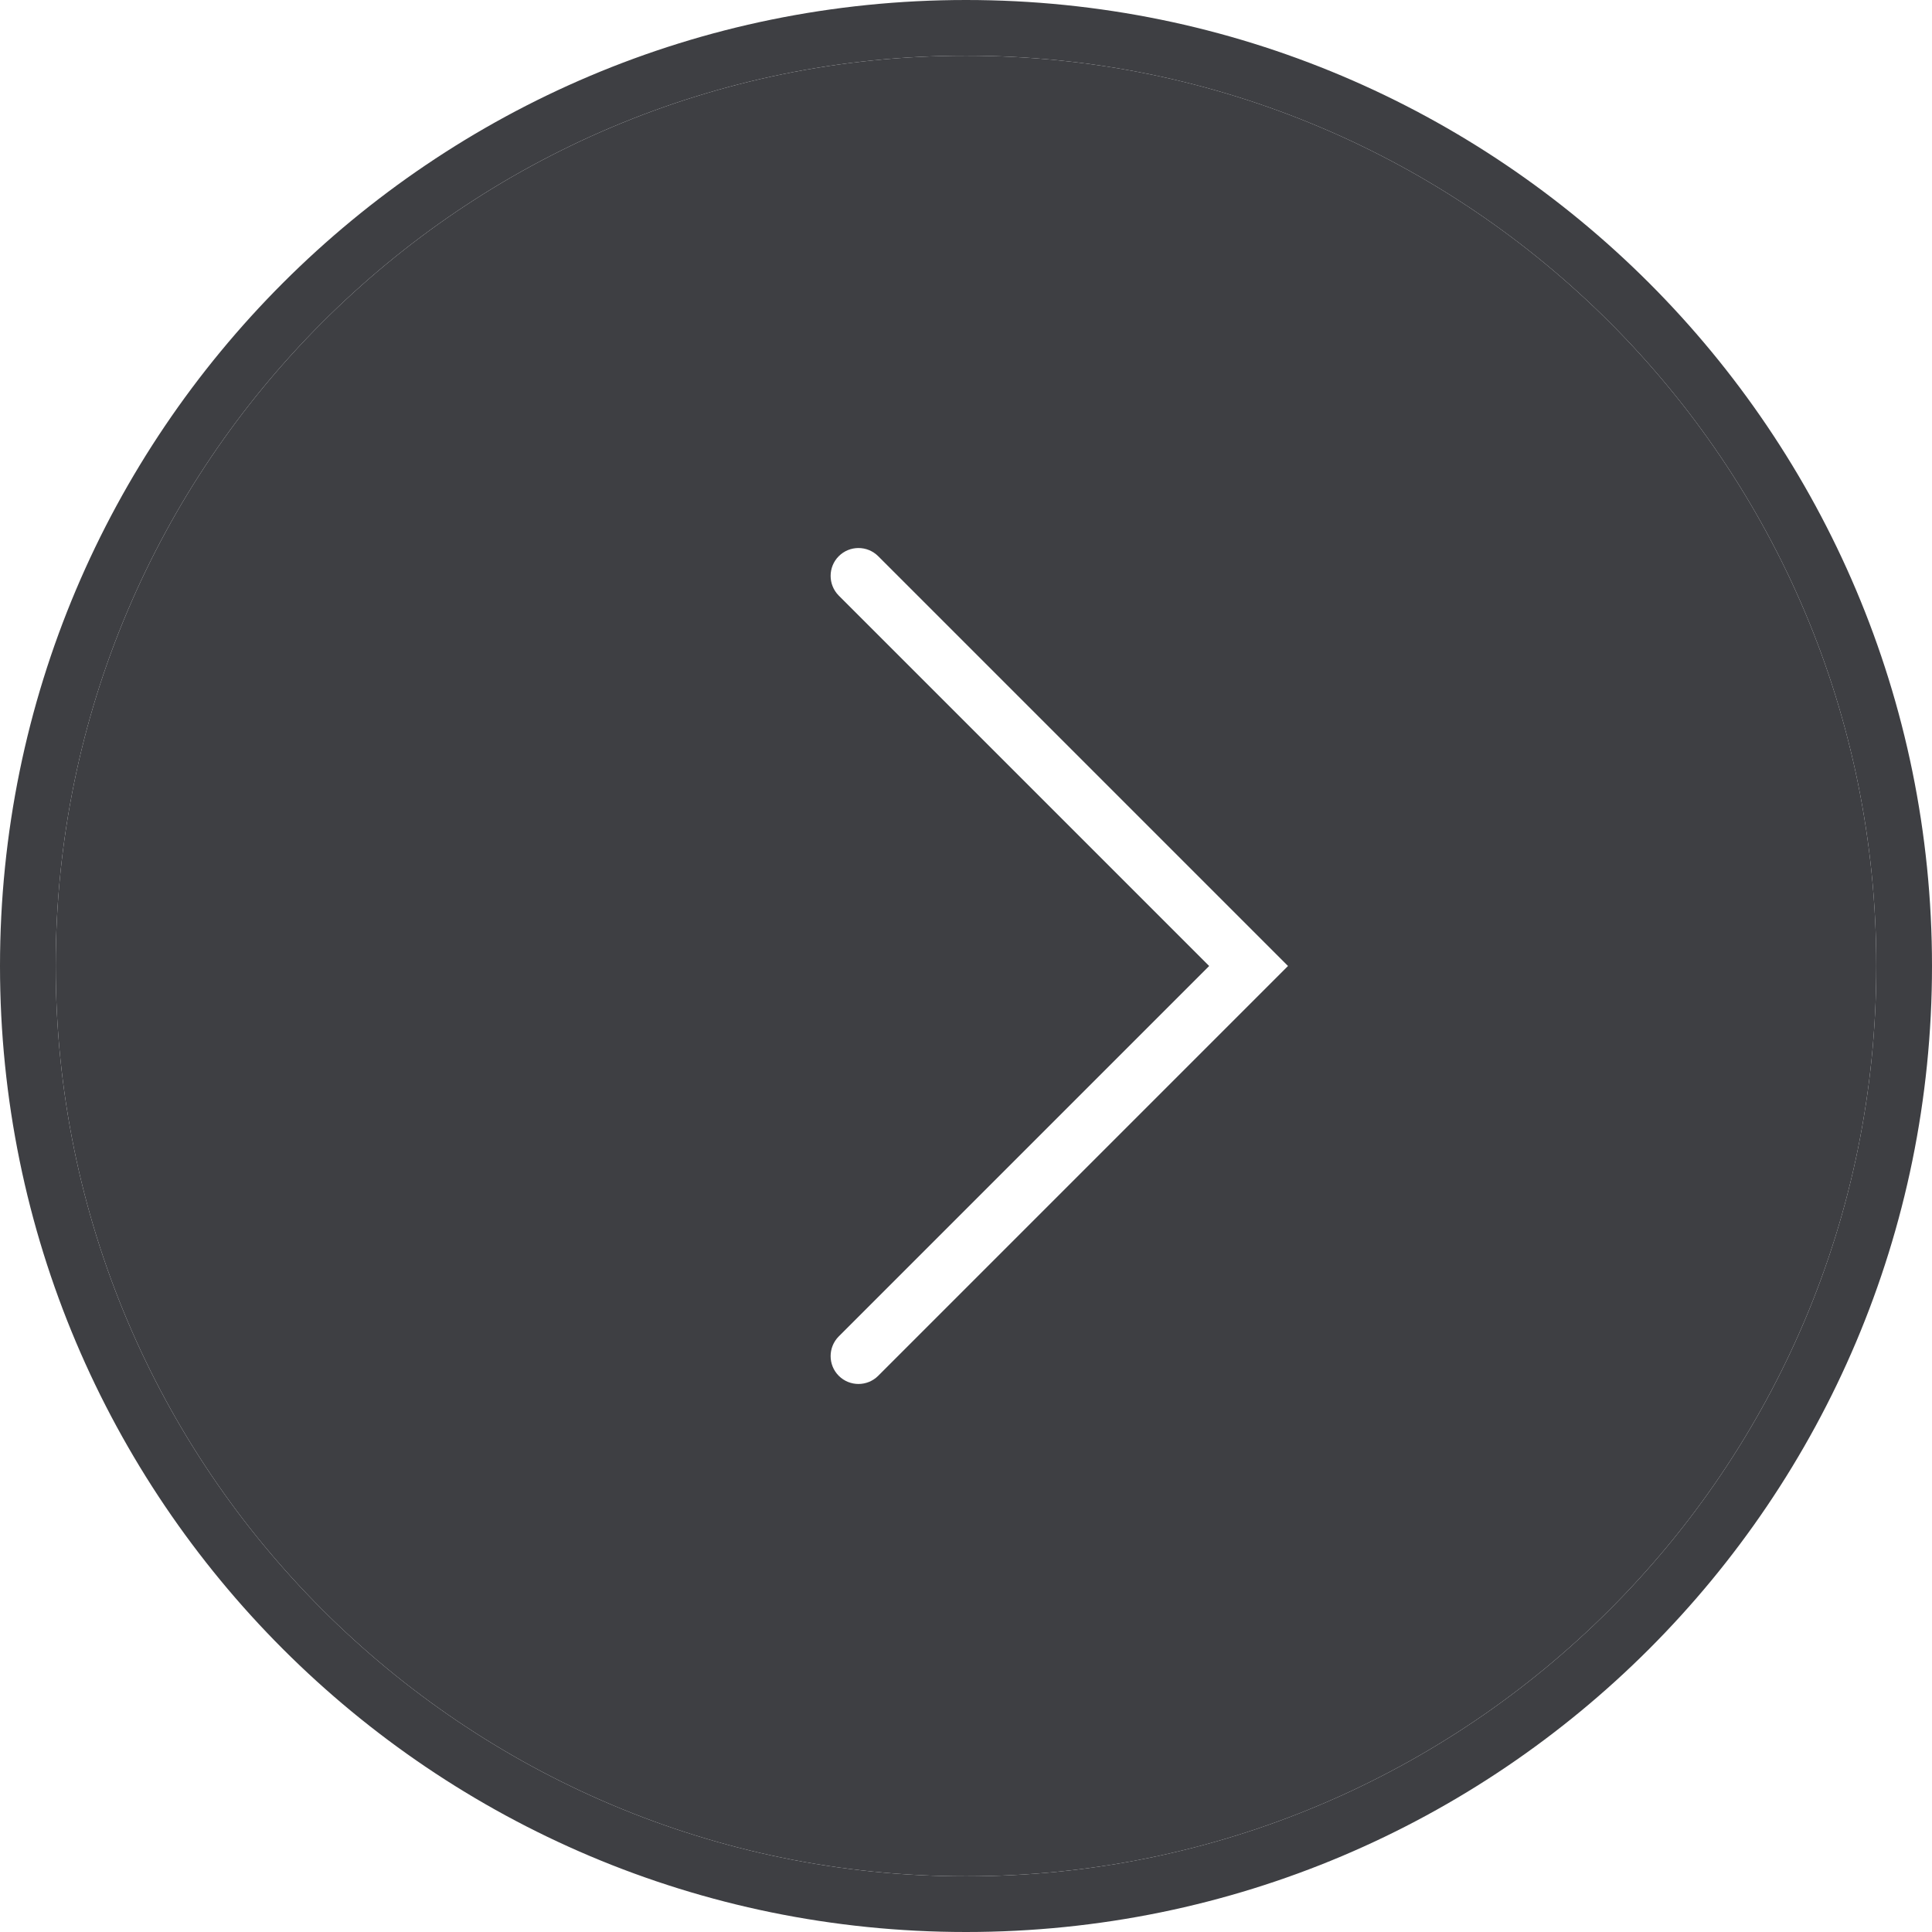
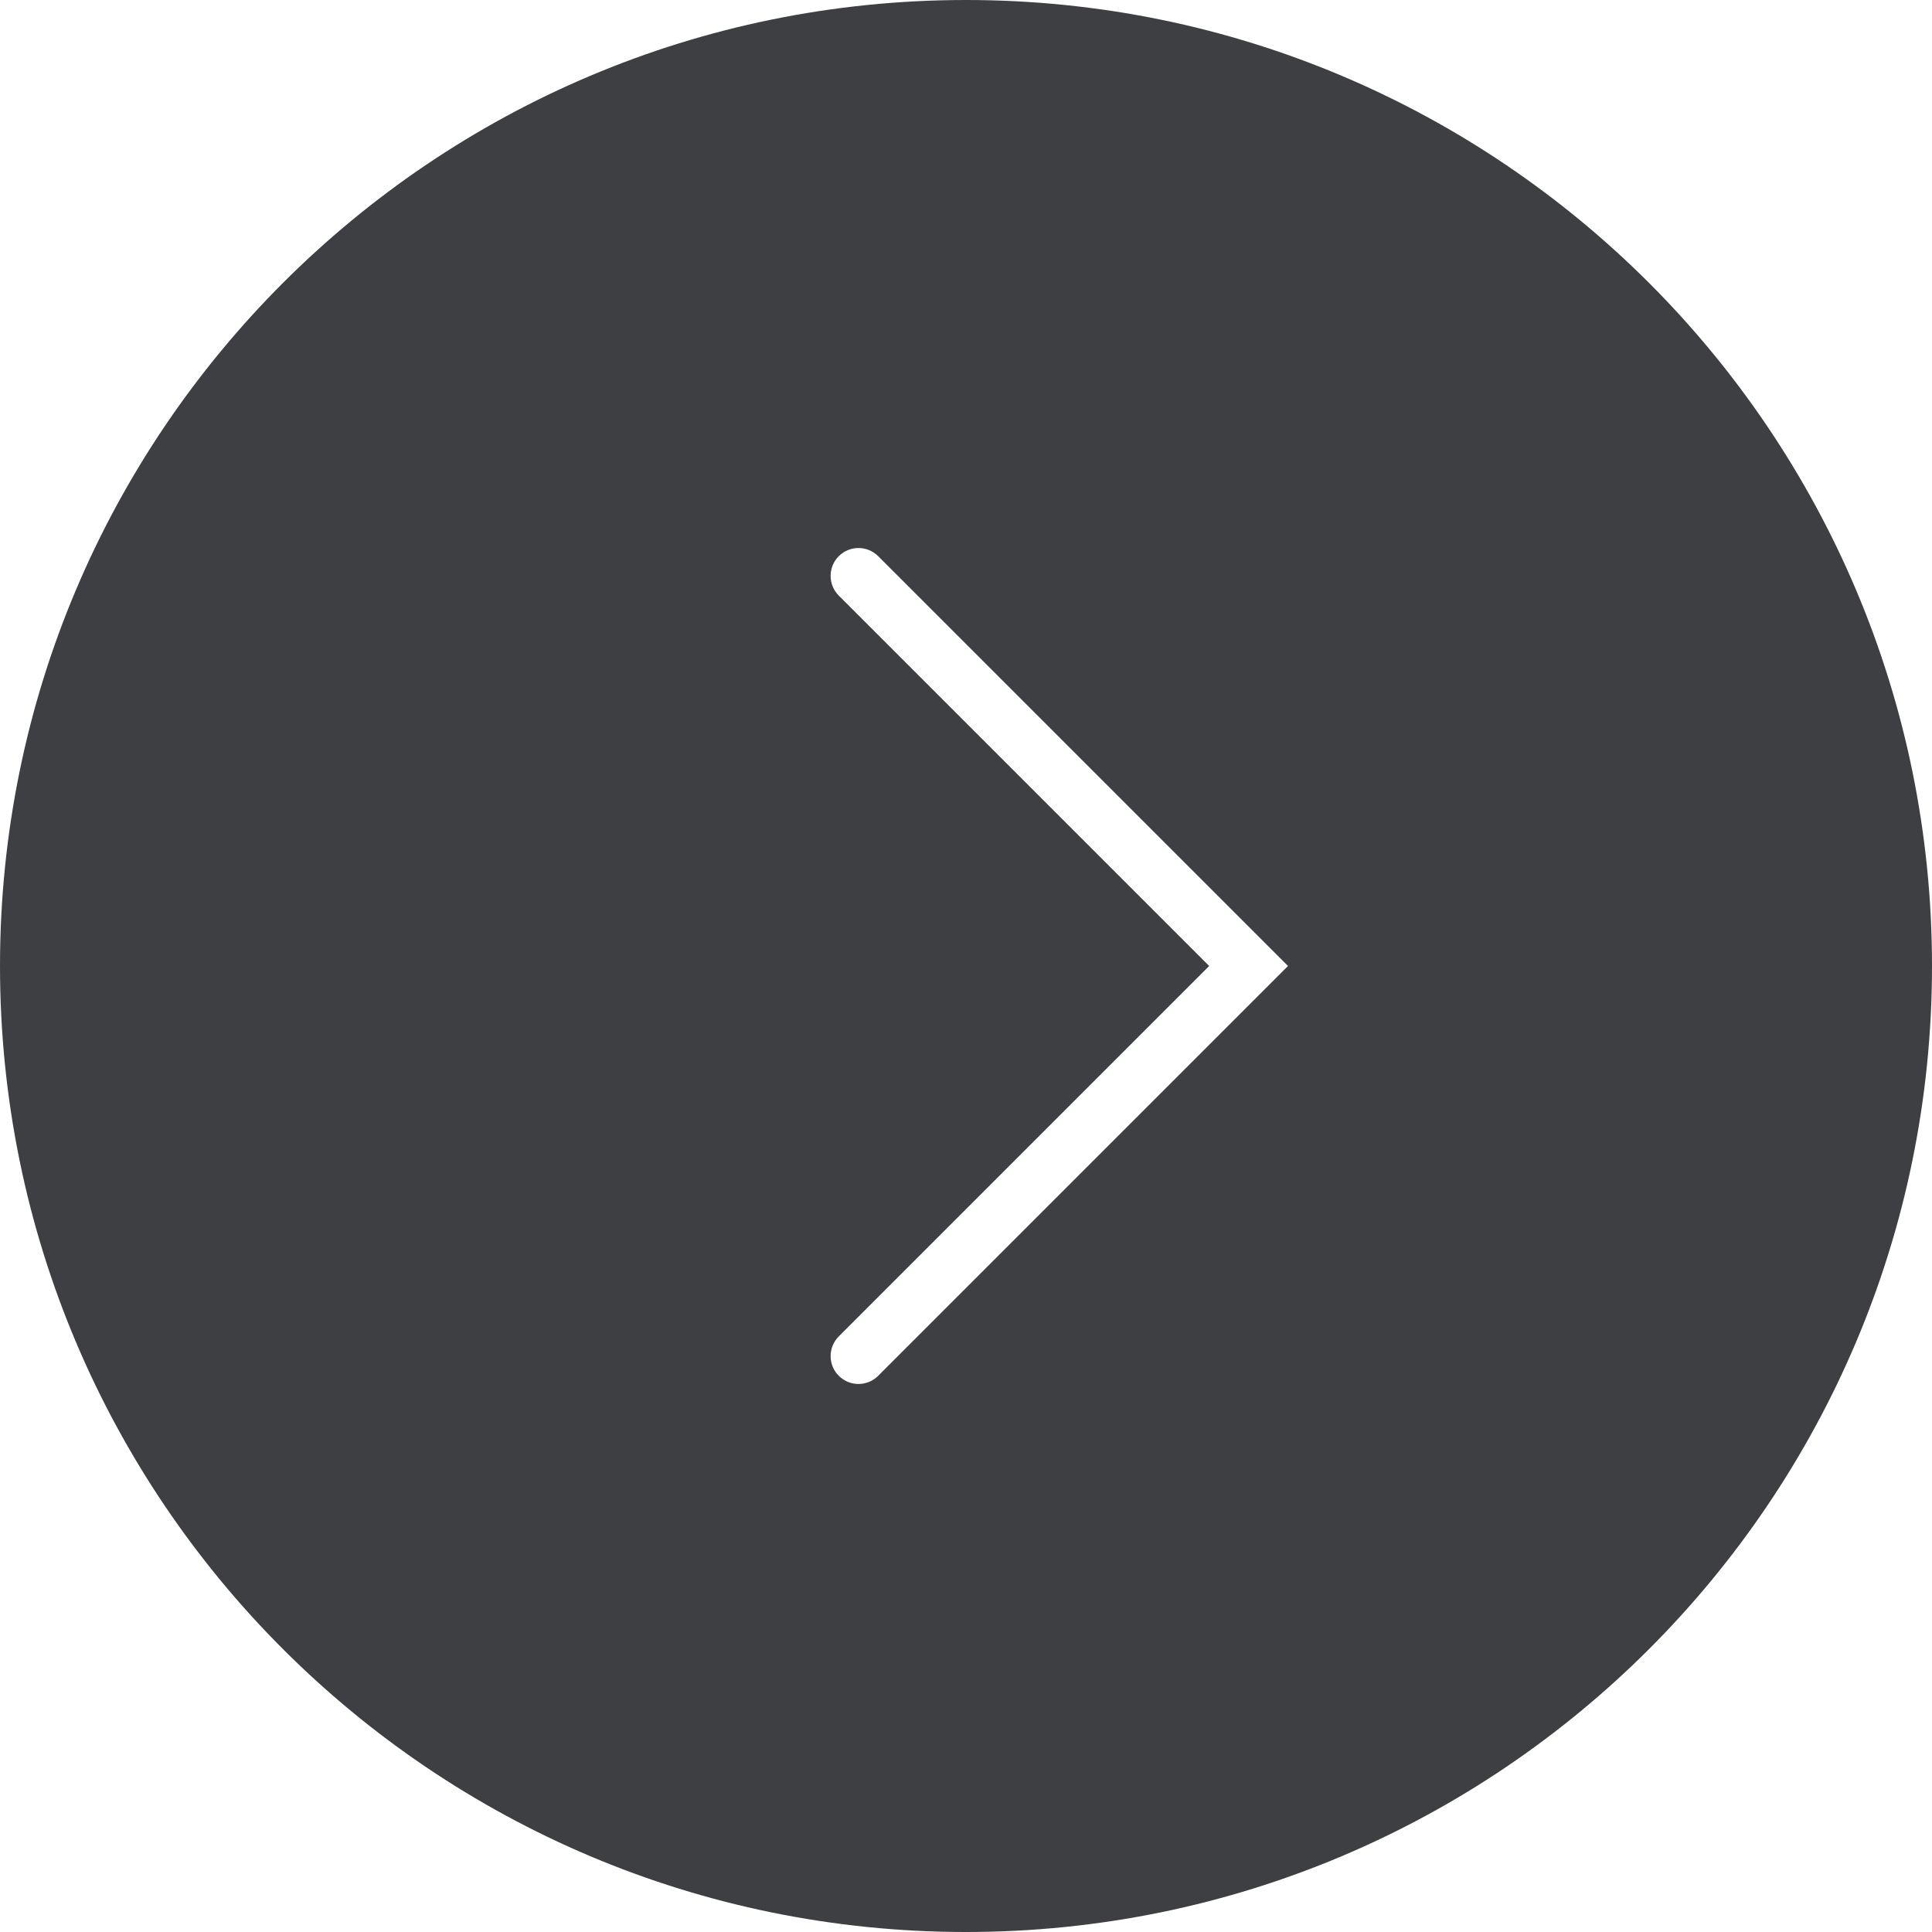
<svg xmlns="http://www.w3.org/2000/svg" width="36" height="36" viewBox="0 0 36 36" fill="none">
-   <path fill-rule="evenodd" clip-rule="evenodd" d="M18 34.962C8.632 34.962 1.038 27.368 1.038 18C1.038 8.632 8.632 1.038 18 1.038C27.368 1.038 34.962 8.632 34.962 18C34.962 27.368 27.368 34.962 18 34.962ZM18 36C8.059 36 0 27.941 0 18C0 8.059 8.059 0 18 0C27.941 0 36 8.059 36 18C36 27.941 27.941 36 18 36Z" fill="#3E3F43" />
-   <path fill-rule="evenodd" clip-rule="evenodd" d="M1.038 18C1.038 27.368 8.632 34.962 18 34.962C27.368 34.962 34.962 27.368 34.962 18C34.962 8.632 27.368 1.038 18 1.038C8.632 1.038 1.038 8.632 1.038 18ZM16.364 10.364C16.161 10.161 15.832 10.161 15.629 10.364C15.427 10.566 15.427 10.895 15.629 11.098L22.531 18L15.629 24.902C15.427 25.105 15.427 25.434 15.629 25.636C15.832 25.839 16.161 25.839 16.364 25.636L24 18L20.182 14.182L16.364 10.364Z" fill="#3E3F43" />
+   <path fill-rule="evenodd" clip-rule="evenodd" d="M0 18C0 27.941 8.059 36 18 36C27.941 36 36 27.941 36 18C36 8.059 27.941 0 18 0C8.059 0 0 8.059 0 18ZM16.364 10.364C16.161 10.161 15.832 10.161 15.629 10.364C15.427 10.566 15.427 10.895 15.629 11.098L22.531 18L15.629 24.902C15.427 25.105 15.427 25.434 15.629 25.636C15.832 25.839 16.161 25.839 16.364 25.636L24 18L20.182 14.182L16.364 10.364Z" fill="#3E3F43" />
</svg>
